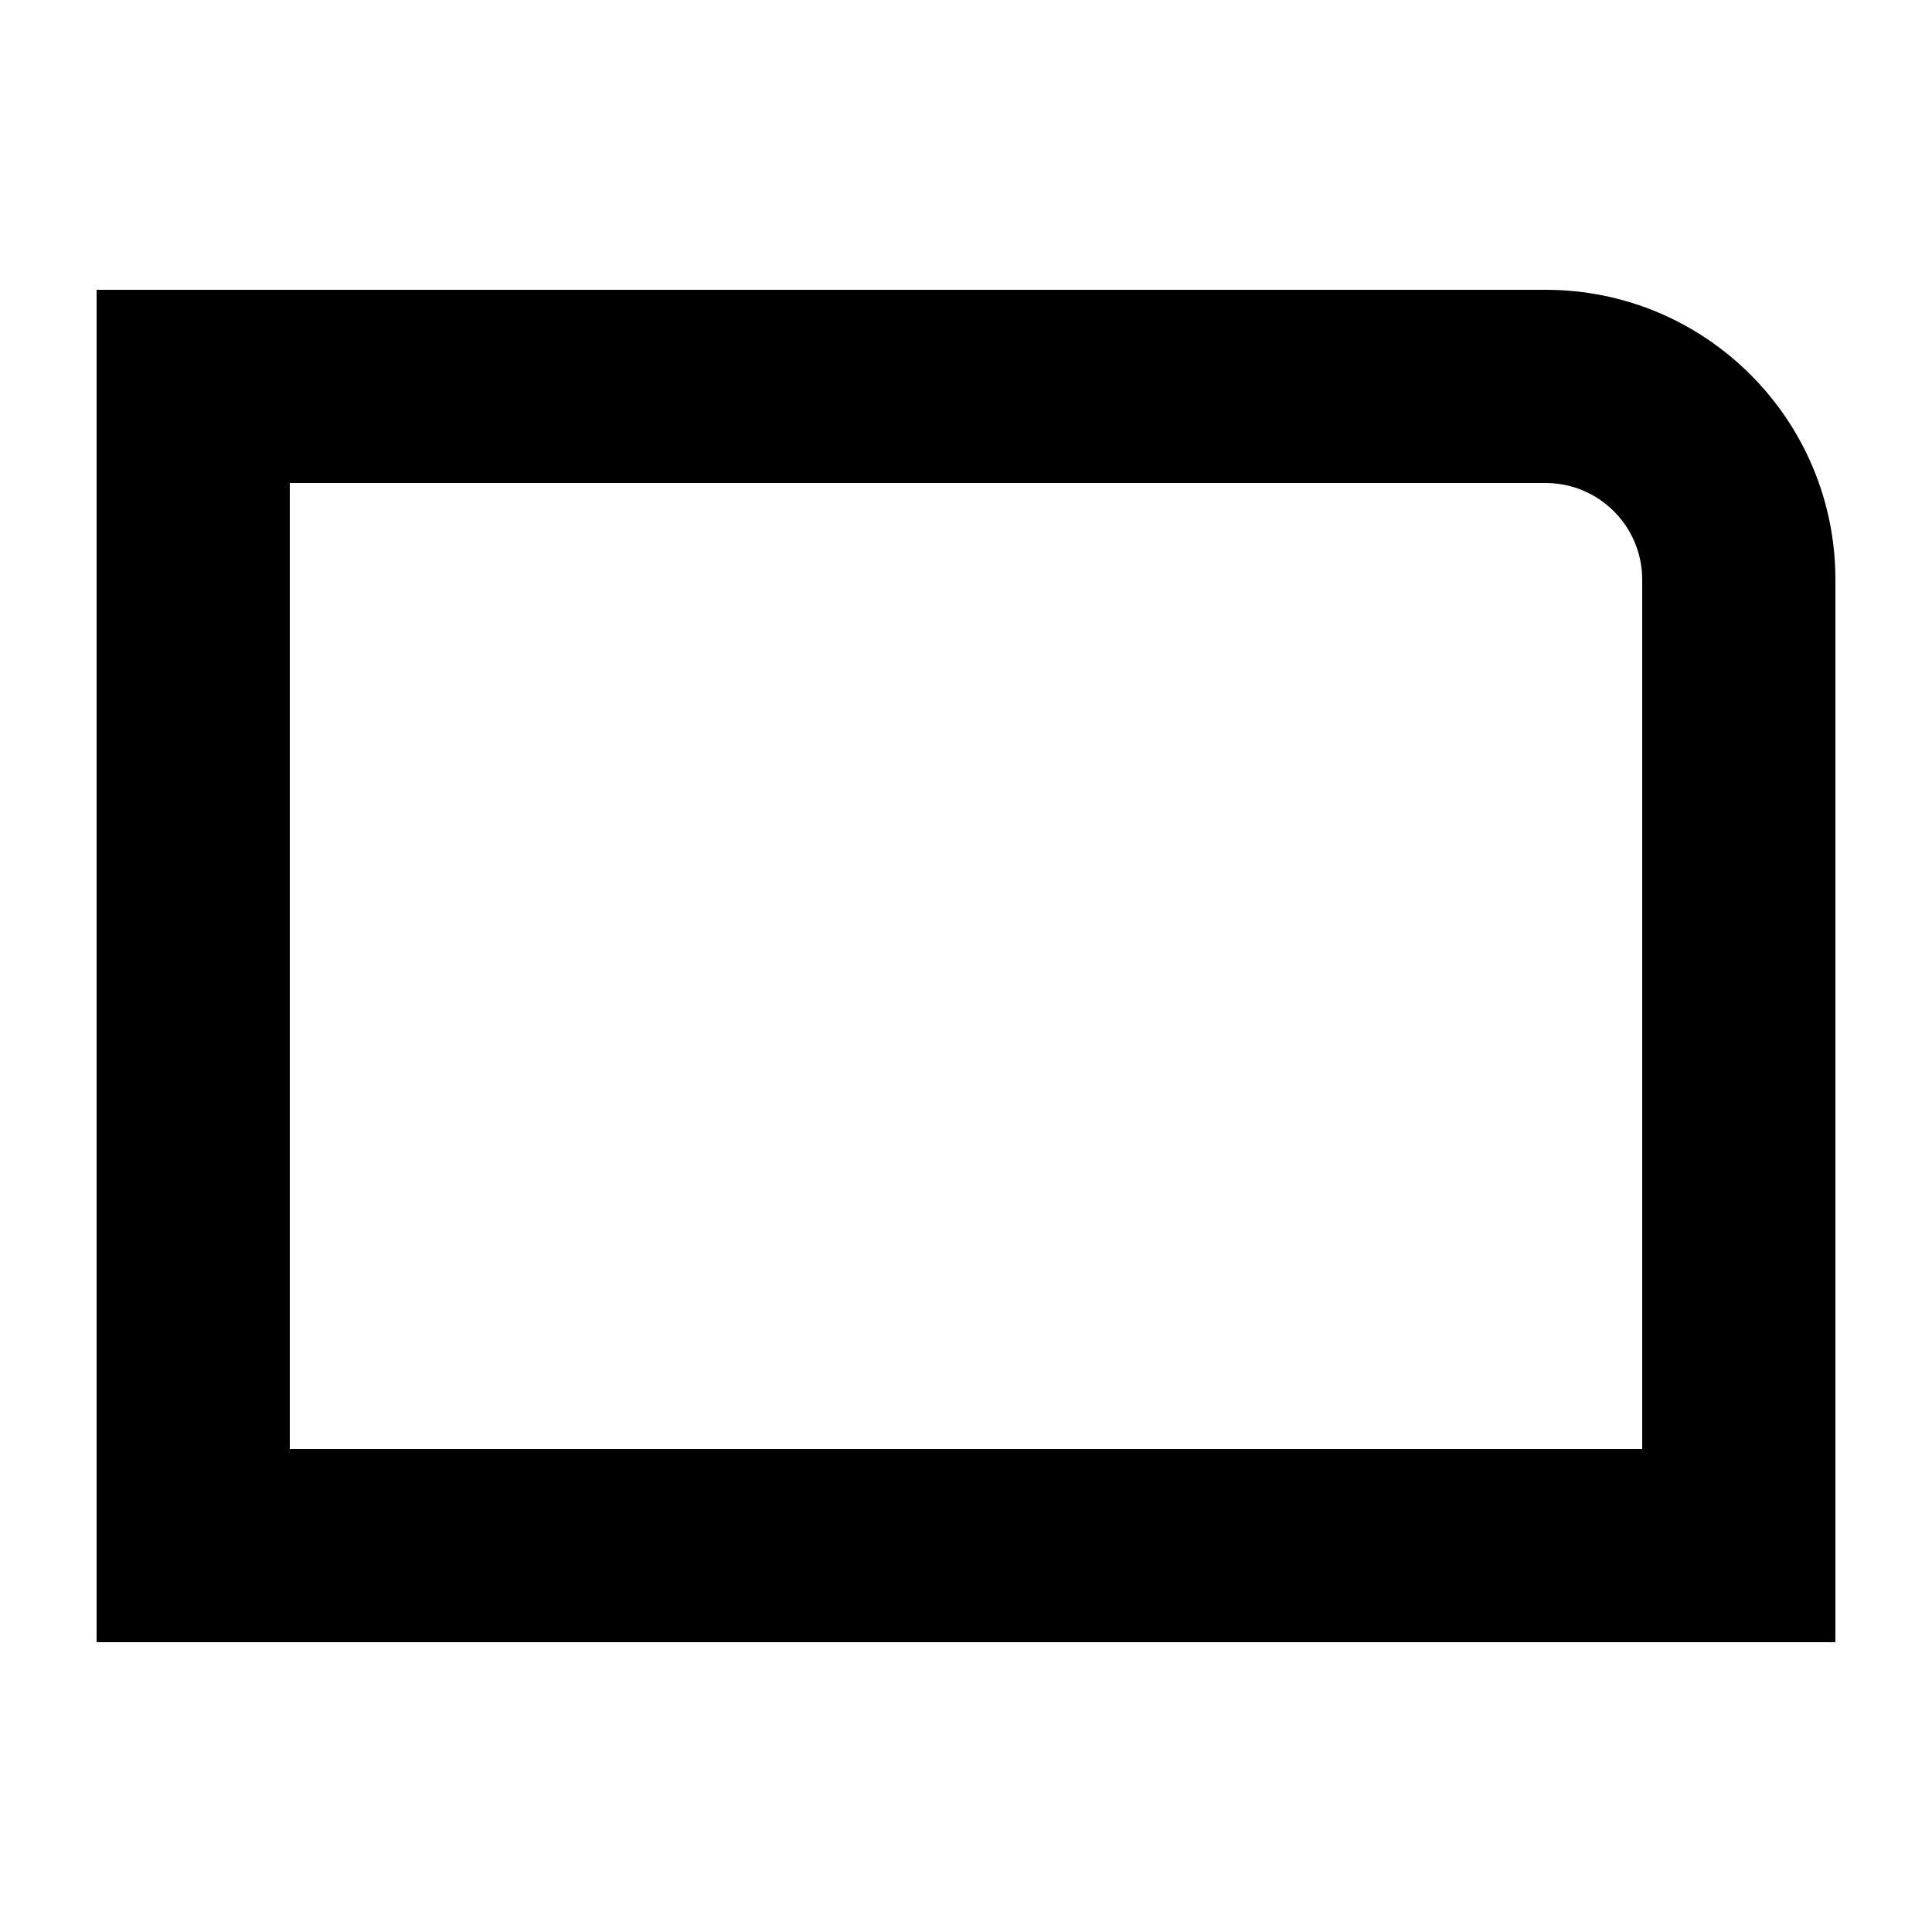
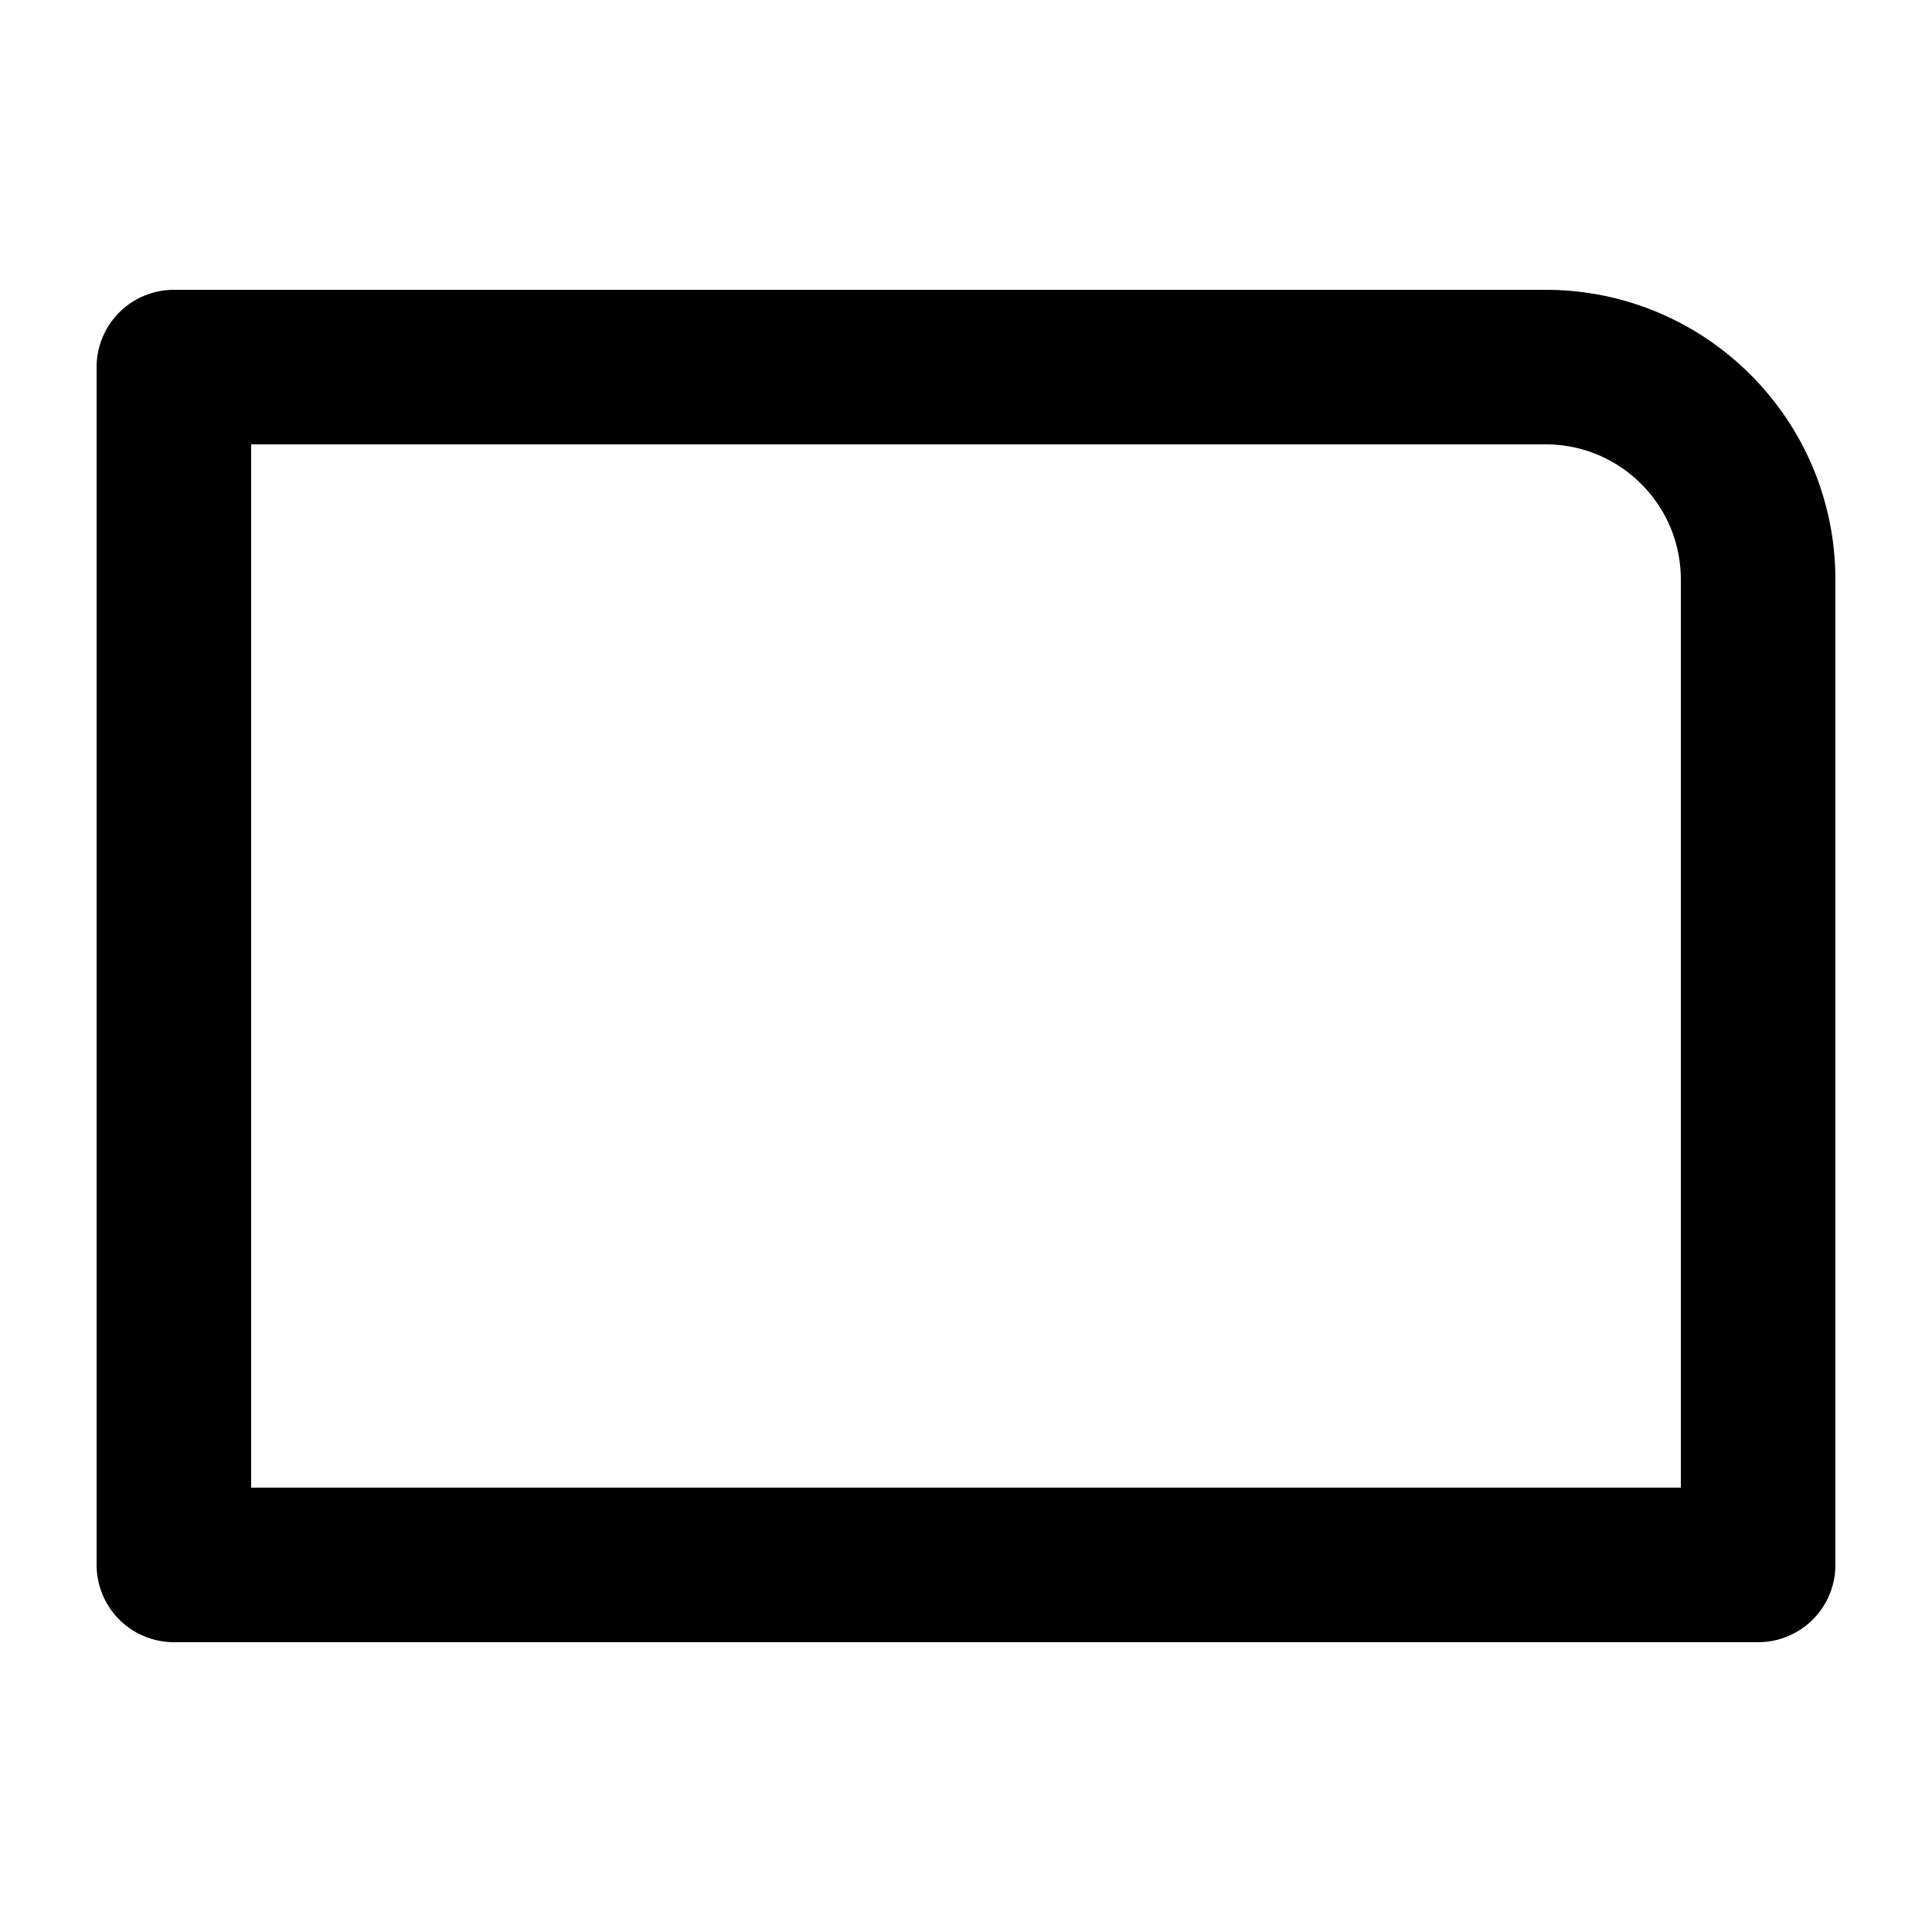
<svg xmlns="http://www.w3.org/2000/svg" width="20" height="20" viewBox="0 0 20 20" fill="none">
-   <path d="M17 6C17 5.448 16.552 5 16 5H3V15H17V6ZM19 17H1V3H16C17.657 3 19 4.343 19 6V17Z" fill="black" />
+   <path d="M1.8 16.2V3.8H16C17.215 3.8 18.2 4.785 18.2 6V16.2H1.8Z" stroke="black" stroke-width="1.6" stroke-linejoin="round" />
</svg>
